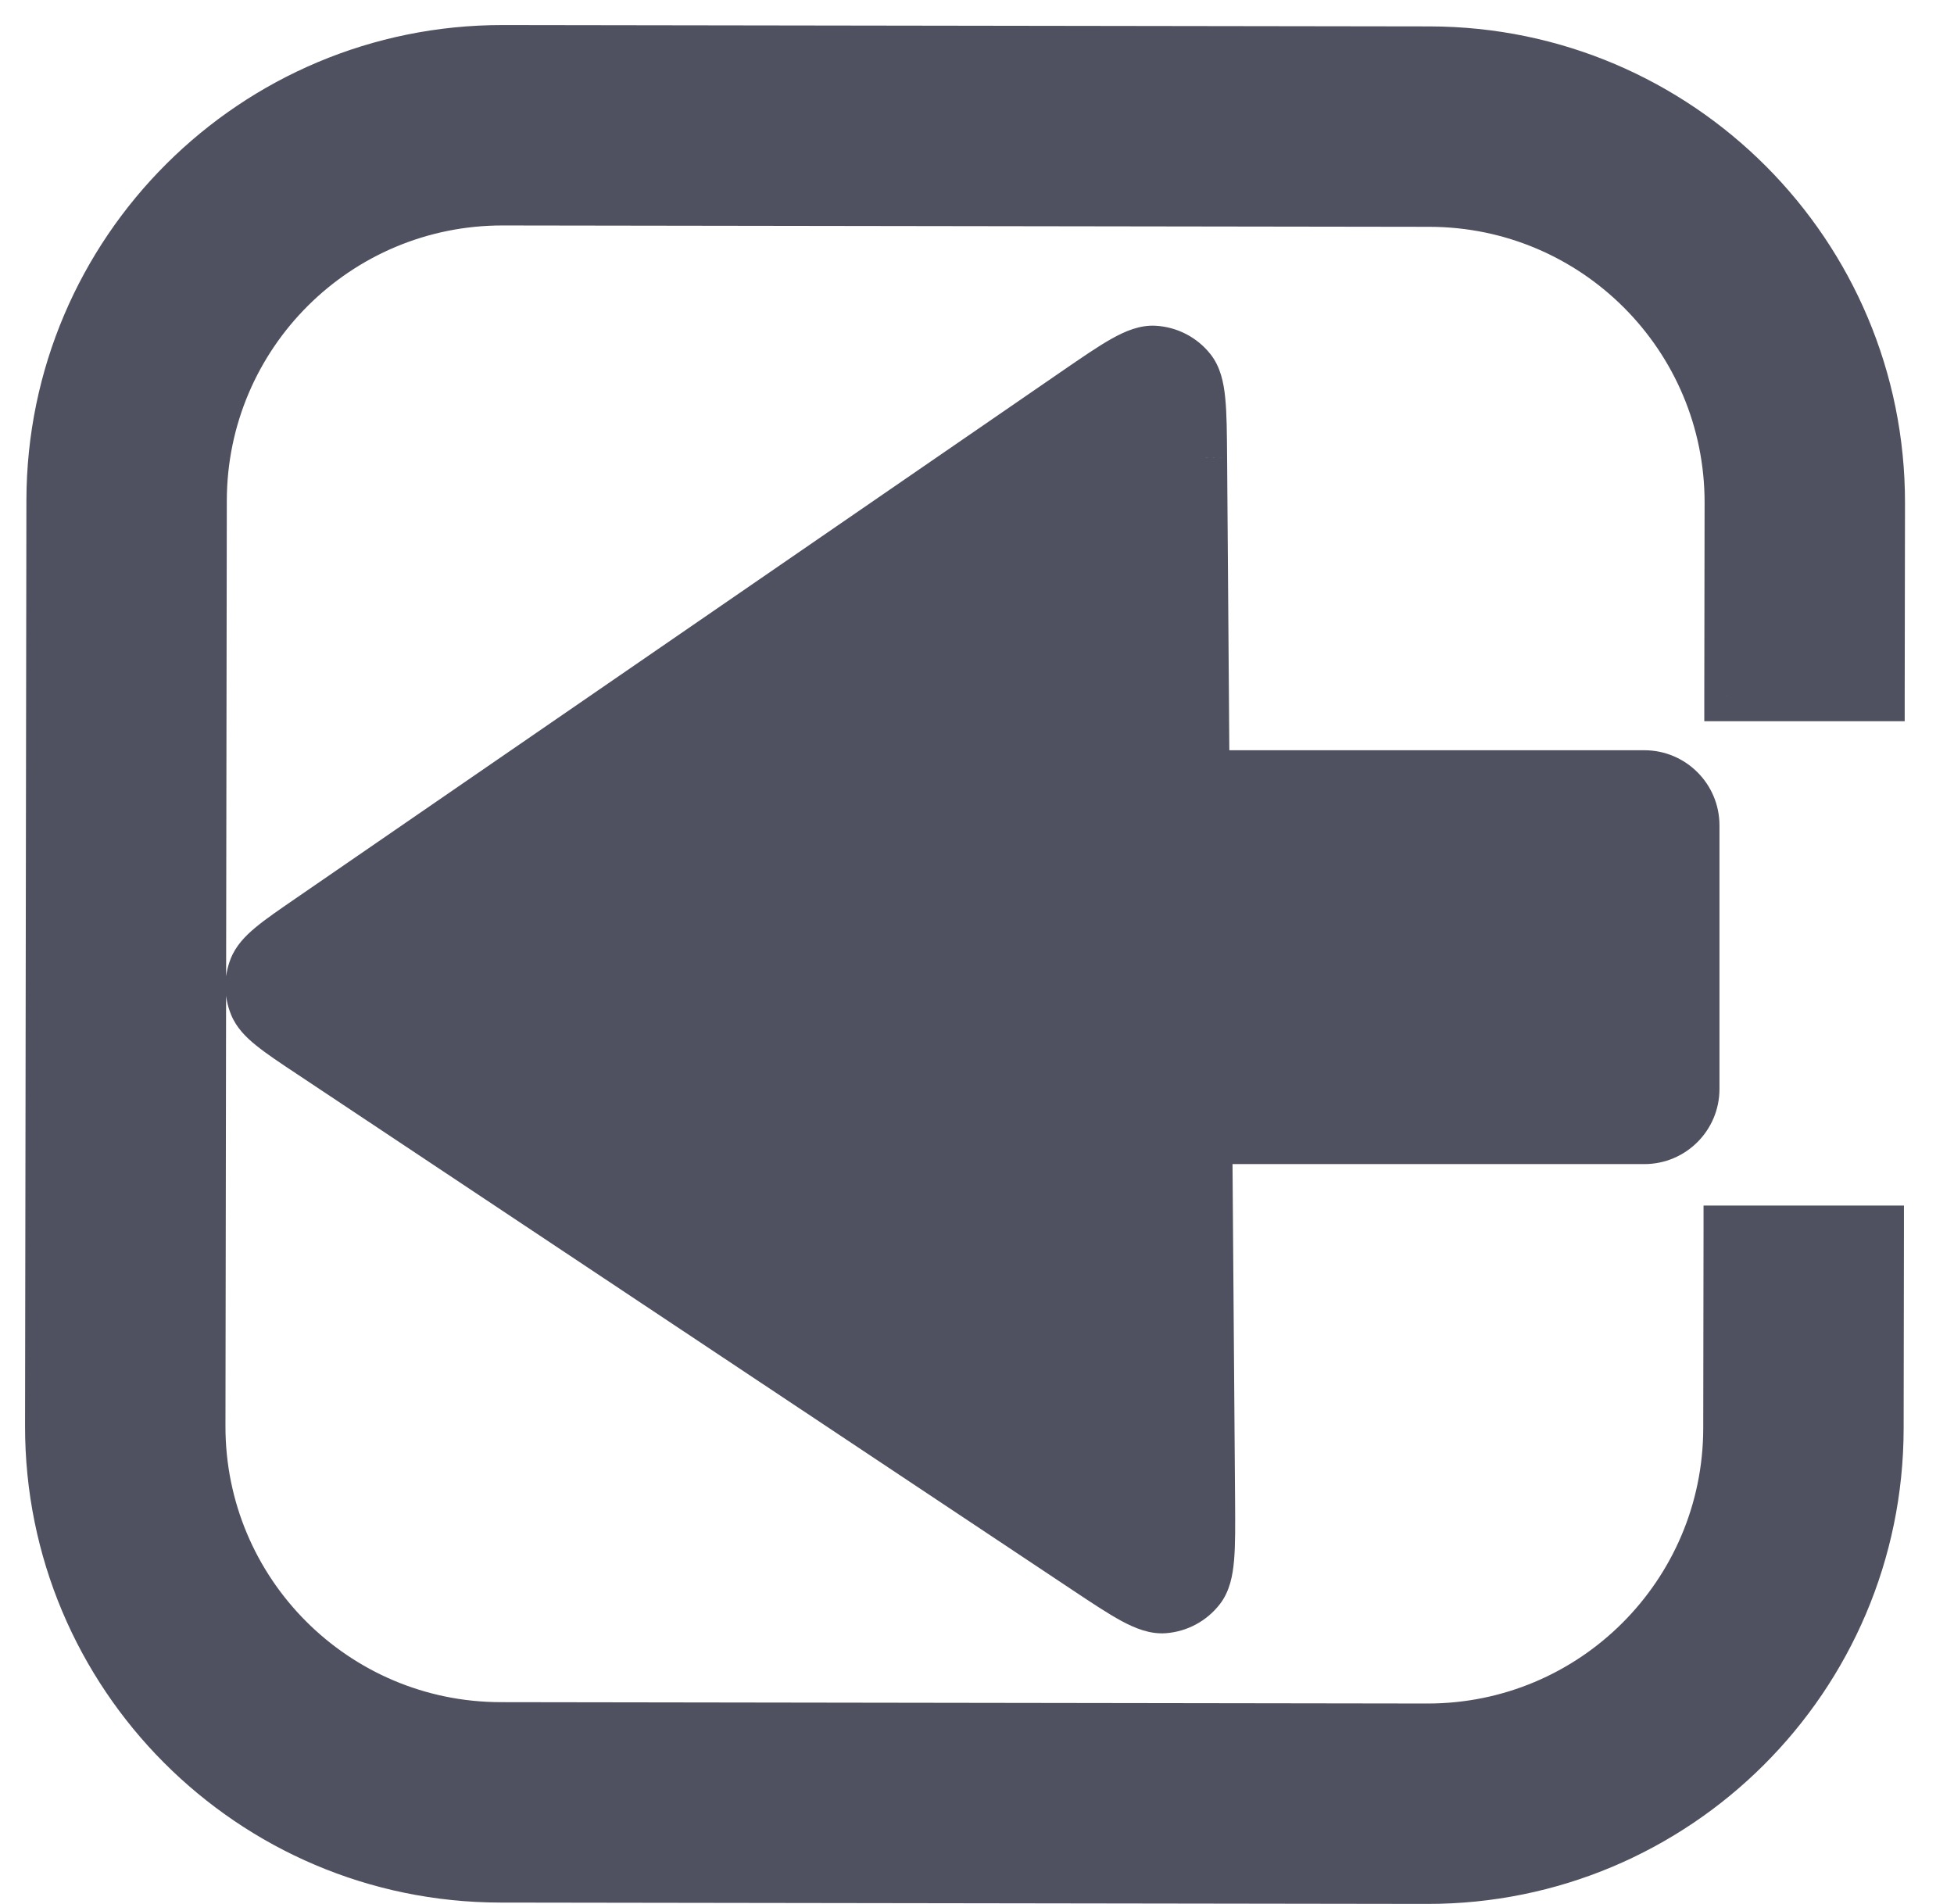
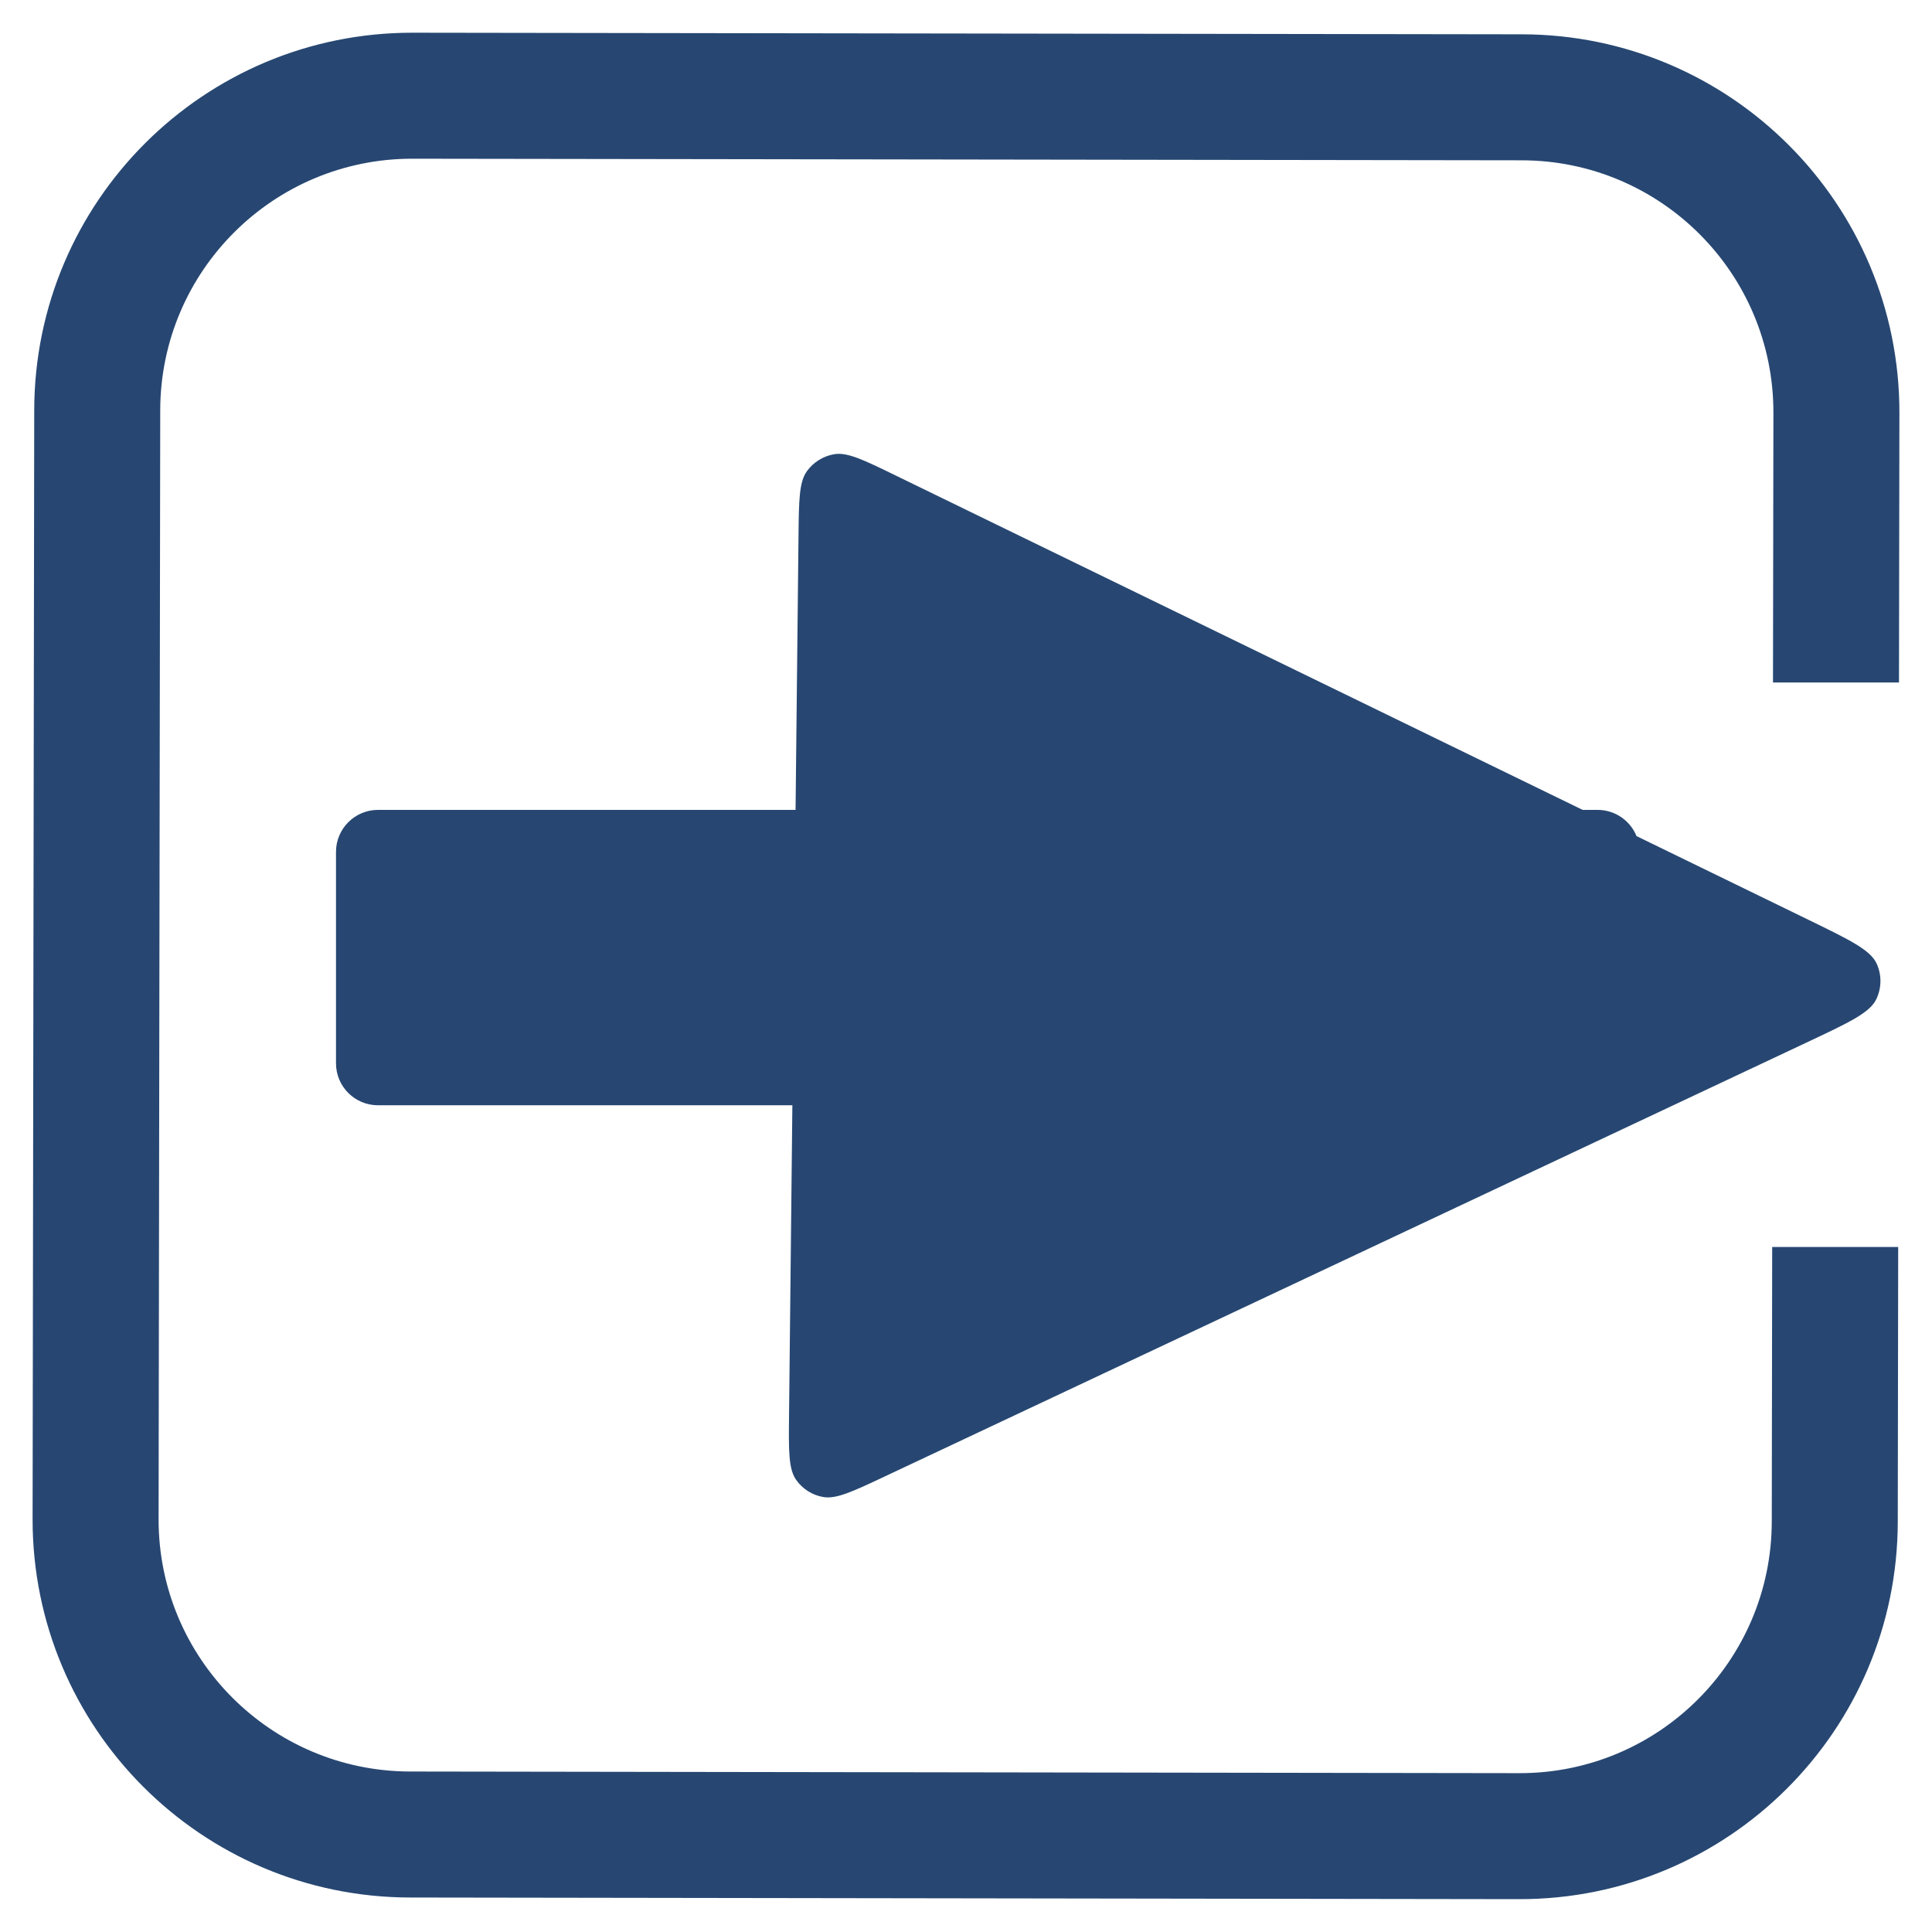
- <svg xmlns="http://www.w3.org/2000/svg" width="39" height="38" viewBox="0 0 39 38" fill="none">
-   <path fill-rule="evenodd" clip-rule="evenodd" d="M10.04 1L28.535 1.027C33.505 1.034 37.529 5.07 37.522 10.04L37.516 13.895H34.516L34.522 10.036C34.527 6.722 31.844 4.032 28.531 4.027L10.036 4C6.722 3.995 4.032 6.678 4.027 9.991L4 28.465C3.995 31.778 6.678 34.468 9.991 34.473L28.486 34.5C31.8 34.505 34.49 31.823 34.495 28.509L34.501 24.561H37.501L37.495 28.513C37.488 33.484 33.452 37.508 28.482 37.5L9.987 37.473C5.016 37.466 0.993 33.431 1 28.46L1.027 9.987C1.034 5.016 5.07 0.993 10.04 1ZM6.176 18.349L6.176 18.349L6.176 18.349C5.512 18.806 5.181 19.034 5.069 19.32C4.975 19.559 4.977 19.825 5.075 20.063C5.191 20.347 5.526 20.57 6.197 21.016L6.197 21.016L6.197 21.016L21.649 31.297L21.649 31.297C22.477 31.848 22.891 32.123 23.233 32.098C23.518 32.077 23.78 31.935 23.954 31.708C24.162 31.436 24.158 30.938 24.151 29.944L24.096 22.734H32.819C33.372 22.734 33.819 22.286 33.819 21.734V16.474C33.819 15.922 33.372 15.474 32.819 15.474H24.04L23.992 9.141V9.141C23.984 8.146 23.98 7.649 23.768 7.38C23.591 7.155 23.326 7.018 23.041 7.001C22.699 6.981 22.289 7.263 21.47 7.827L21.47 7.827L6.176 18.349Z" fill="#505160" />
-   <path d="M28.535 1.027L28.534 1.527L28.535 1.027ZM10.04 1L10.041 0.5L10.04 1ZM37.522 10.04L37.022 10.039L37.022 10.039L37.522 10.04ZM37.516 13.895V14.395H38.016L38.016 13.896L37.516 13.895ZM34.516 13.895L34.016 13.894L34.016 14.395H34.516V13.895ZM34.522 10.036L35.022 10.036L35.022 10.036L34.522 10.036ZM28.531 4.027L28.53 4.527L28.53 4.527L28.531 4.027ZM10.036 4L10.037 3.5L10.037 3.5L10.036 4ZM4.027 9.991L4.527 9.992L4.027 9.991ZM4 28.465L3.5 28.464L4 28.465ZM9.991 34.473L9.991 34.973L9.991 34.973L9.991 34.473ZM28.486 34.5L28.485 35L28.485 35L28.486 34.5ZM34.495 28.509L33.995 28.508L33.995 28.508L34.495 28.509ZM34.501 24.561V24.061H34.001L34.001 24.56L34.501 24.561ZM37.501 24.561L38.001 24.561L38.001 24.061H37.501V24.561ZM37.495 28.513L36.995 28.513L36.995 28.513L37.495 28.513ZM28.482 37.5L28.483 37L28.483 37L28.482 37.5ZM9.987 37.473L9.988 36.973L9.988 36.973L9.987 37.473ZM1 28.46L0.5 28.459L1 28.46ZM1.027 9.987L0.527 9.986L1.027 9.987ZM6.176 18.349L6.454 18.765L6.46 18.761L6.176 18.349ZM6.176 18.349L5.899 17.933L5.893 17.937L6.176 18.349ZM5.069 19.32L4.603 19.138L4.603 19.138L5.069 19.32ZM5.075 20.063L4.612 20.252L4.612 20.252L5.075 20.063ZM6.197 21.016L6.485 20.607L6.473 20.6L6.197 21.016ZM6.197 21.016L5.908 21.424L5.926 21.437L5.945 21.448L6.197 21.016ZM6.197 21.016L6.474 20.6L6.461 20.591L6.448 20.584L6.197 21.016ZM21.649 31.297L21.949 30.897L21.937 30.888L21.926 30.881L21.649 31.297ZM21.649 31.297L21.349 31.697L21.36 31.705L21.372 31.713L21.649 31.297ZM23.233 32.098L23.196 31.599L23.196 31.599L23.233 32.098ZM23.954 31.708L23.556 31.404L23.556 31.404L23.954 31.708ZM24.151 29.944L24.651 29.94L24.651 29.94L24.151 29.944ZM24.096 22.734V22.234H23.592L23.596 22.738L24.096 22.734ZM24.04 15.474L23.54 15.478L23.544 15.974H24.04V15.474ZM23.992 9.141L23.492 9.141L23.492 9.145L23.992 9.141ZM23.992 9.141H24.492L24.492 9.137L23.992 9.141ZM23.768 7.38L24.161 7.07L24.161 7.07L23.768 7.38ZM23.041 7.001L23.07 6.502L23.07 6.502L23.041 7.001ZM21.47 7.827L21.186 7.415L21.178 7.421L21.17 7.427L21.47 7.827ZM21.47 7.827L21.753 8.239L21.761 8.233L21.77 8.227L21.47 7.827ZM28.536 0.527L10.041 0.5L10.039 1.5L28.534 1.527L28.536 0.527ZM38.022 10.041C38.029 4.794 33.782 0.535 28.536 0.527L28.534 1.527C33.229 1.534 37.029 5.345 37.022 10.039L38.022 10.041ZM38.016 13.896L38.022 10.041L37.022 10.039L37.016 13.894L38.016 13.896ZM34.516 14.395H37.516V13.395H34.516V14.395ZM34.022 10.035L34.016 13.894L35.016 13.896L35.022 10.036L34.022 10.035ZM28.53 4.527C31.567 4.531 34.026 6.997 34.022 10.035L35.022 10.036C35.027 6.447 32.121 3.532 28.531 3.527L28.53 4.527ZM10.035 4.5L28.53 4.527L28.531 3.527L10.037 3.5L10.035 4.5ZM4.527 9.992C4.531 6.954 6.997 4.496 10.035 4.5L10.037 3.5C6.447 3.495 3.532 6.401 3.527 9.991L4.527 9.992ZM4.5 28.465L4.527 9.992L3.527 9.991L3.5 28.464L4.5 28.465ZM9.992 33.973C6.954 33.969 4.496 31.503 4.5 28.465L3.5 28.464C3.495 32.054 6.401 34.968 9.991 34.973L9.992 33.973ZM28.487 34L9.992 33.973L9.991 34.973L28.485 35L28.487 34ZM33.995 28.508C33.99 31.546 31.524 34.005 28.487 34L28.485 35C32.075 35.005 34.99 32.1 34.995 28.51L33.995 28.508ZM34.001 24.56L33.995 28.508L34.995 28.51L35.001 24.561L34.001 24.56ZM37.501 24.061H34.501V25.061H37.501V24.061ZM37.995 28.514L38.001 24.561L37.001 24.56L36.995 28.513L37.995 28.514ZM28.481 38C33.728 38.008 37.987 33.761 37.995 28.514L36.995 28.513C36.988 33.207 33.177 37.007 28.483 37L28.481 38ZM9.986 37.973L28.481 38L28.483 37L9.988 36.973L9.986 37.973ZM0.5 28.459C0.492 33.706 4.739 37.966 9.986 37.973L9.988 36.973C5.293 36.967 1.493 33.155 1.5 28.461L0.5 28.459ZM0.527 9.986L0.5 28.459L1.5 28.461L1.527 9.988L0.527 9.986ZM10.041 0.5C4.794 0.492 0.535 4.739 0.527 9.986L1.527 9.988C1.534 5.293 5.345 1.493 10.039 1.5L10.041 0.5ZM6.454 18.765L6.454 18.765L5.899 17.933L5.899 17.933L6.454 18.765ZM6.454 18.765L6.454 18.765L5.899 17.933L5.899 17.933L6.454 18.765ZM5.534 19.502C5.545 19.476 5.579 19.413 5.736 19.283C5.894 19.151 6.12 18.995 6.46 18.761L5.893 17.937C5.569 18.16 5.297 18.346 5.096 18.514C4.893 18.683 4.705 18.878 4.603 19.138L5.534 19.502ZM5.537 19.873C5.489 19.755 5.488 19.622 5.534 19.502L4.603 19.138C4.463 19.496 4.466 19.895 4.612 20.252L5.537 19.873ZM6.473 20.6C6.13 20.371 5.902 20.218 5.742 20.089C5.583 19.961 5.548 19.899 5.537 19.873L4.612 20.252C4.717 20.51 4.908 20.702 5.114 20.867C5.318 21.032 5.592 21.215 5.92 21.432L6.473 20.6ZM6.485 20.607L6.485 20.607L5.908 21.424L5.908 21.424L6.485 20.607ZM6.448 20.584L6.448 20.584L5.945 21.448L5.945 21.448L6.448 20.584ZM21.926 30.881L6.474 20.6L5.92 21.432L21.372 31.713L21.926 30.881ZM21.949 30.897L21.949 30.897L21.349 31.697L21.349 31.697L21.949 30.897ZM23.196 31.599C23.172 31.601 23.089 31.597 22.86 31.473C22.636 31.352 22.348 31.162 21.926 30.881L21.372 31.713C21.777 31.983 22.111 32.205 22.386 32.354C22.656 32.499 22.951 32.62 23.269 32.597L23.196 31.599ZM23.556 31.404C23.47 31.518 23.338 31.589 23.196 31.599L23.269 32.597C23.697 32.565 24.09 32.352 24.351 32.012L23.556 31.404ZM23.651 29.948C23.654 30.455 23.657 30.8 23.635 31.054C23.613 31.314 23.571 31.386 23.556 31.404L24.351 32.012C24.545 31.758 24.605 31.445 24.631 31.139C24.658 30.828 24.654 30.427 24.651 29.94L23.651 29.948ZM23.596 22.738L23.651 29.948L24.651 29.94L24.596 22.73L23.596 22.738ZM32.819 22.234H24.096V23.234H32.819V22.234ZM33.319 21.734C33.319 22.01 33.096 22.234 32.819 22.234V23.234C33.648 23.234 34.319 22.562 34.319 21.734H33.319ZM33.319 16.474V21.734H34.319V16.474H33.319ZM32.819 15.974C33.096 15.974 33.319 16.198 33.319 16.474H34.319C34.319 15.646 33.648 14.974 32.819 14.974V15.974ZM24.04 15.974H32.819V14.974H24.04V15.974ZM23.492 9.145L23.54 15.478L24.54 15.47L24.492 9.137L23.492 9.145ZM23.492 9.141V9.141H24.492V9.141H23.492ZM23.376 7.689C23.39 7.708 23.433 7.779 23.459 8.038C23.485 8.292 23.488 8.637 23.492 9.144L24.492 9.137C24.488 8.65 24.486 8.249 24.454 7.938C24.424 7.632 24.358 7.32 24.161 7.07L23.376 7.689ZM23.012 7.5C23.155 7.508 23.287 7.577 23.376 7.689L24.161 7.07C23.895 6.733 23.498 6.527 23.07 6.502L23.012 7.5ZM21.753 8.239C22.171 7.951 22.456 7.756 22.678 7.632C22.906 7.504 22.989 7.499 23.012 7.5L23.07 6.502C22.751 6.483 22.459 6.609 22.19 6.759C21.918 6.911 21.588 7.139 21.186 7.415L21.753 8.239ZM21.77 8.227L21.77 8.227L21.17 7.427L21.17 7.427L21.77 8.227ZM6.46 18.761L21.753 8.239L21.186 7.415L5.893 17.937L6.46 18.761Z" fill="#505160" />
+ <svg xmlns="http://www.w3.org/2000/svg" width="46" height="46" viewBox="0 0 46 46" fill="none">
+   <path fill-rule="evenodd" clip-rule="evenodd" d="M9.828 0.779L36.237 0.817C41.207 0.824 45.231 4.86 45.224 9.83L45.214 16.25H42.214L42.224 9.826C42.228 6.512 39.546 3.822 36.232 3.817L9.823 3.779C6.51 3.774 3.819 6.456 3.815 9.77L3.776 36.17C3.771 39.484 6.454 42.174 9.767 42.179L36.176 42.218C39.49 42.223 42.18 39.54 42.185 36.227L42.195 29.69H45.195L45.185 36.231C45.178 41.202 41.143 45.225 36.172 45.218L9.763 45.179C4.792 45.172 0.769 41.137 0.776 36.166L0.815 9.766C0.822 4.795 4.857 0.771 9.828 0.779ZM43.071 21.906C44.047 22.381 44.534 22.619 44.682 22.943C44.806 23.212 44.802 23.523 44.673 23.792C44.518 24.114 44.025 24.346 43.039 24.81L21.076 35.149C20.299 35.515 19.91 35.698 19.598 35.643C19.336 35.597 19.105 35.449 18.953 35.231C18.773 34.97 18.777 34.542 18.787 33.684V33.684L18.866 26.316H9C8.448 26.316 8 25.869 8 25.316V20.283C8 19.731 8.448 19.283 9 19.283H18.942L19.012 12.764C19.021 11.906 19.026 11.478 19.212 11.219C19.368 11.003 19.603 10.858 19.865 10.814C20.179 10.763 20.564 10.95 21.333 11.325L21.333 11.325L37.682 19.283H38.038C38.457 19.283 38.816 19.541 38.965 19.907L43.071 21.906Z" fill="#274772" />
</svg>
